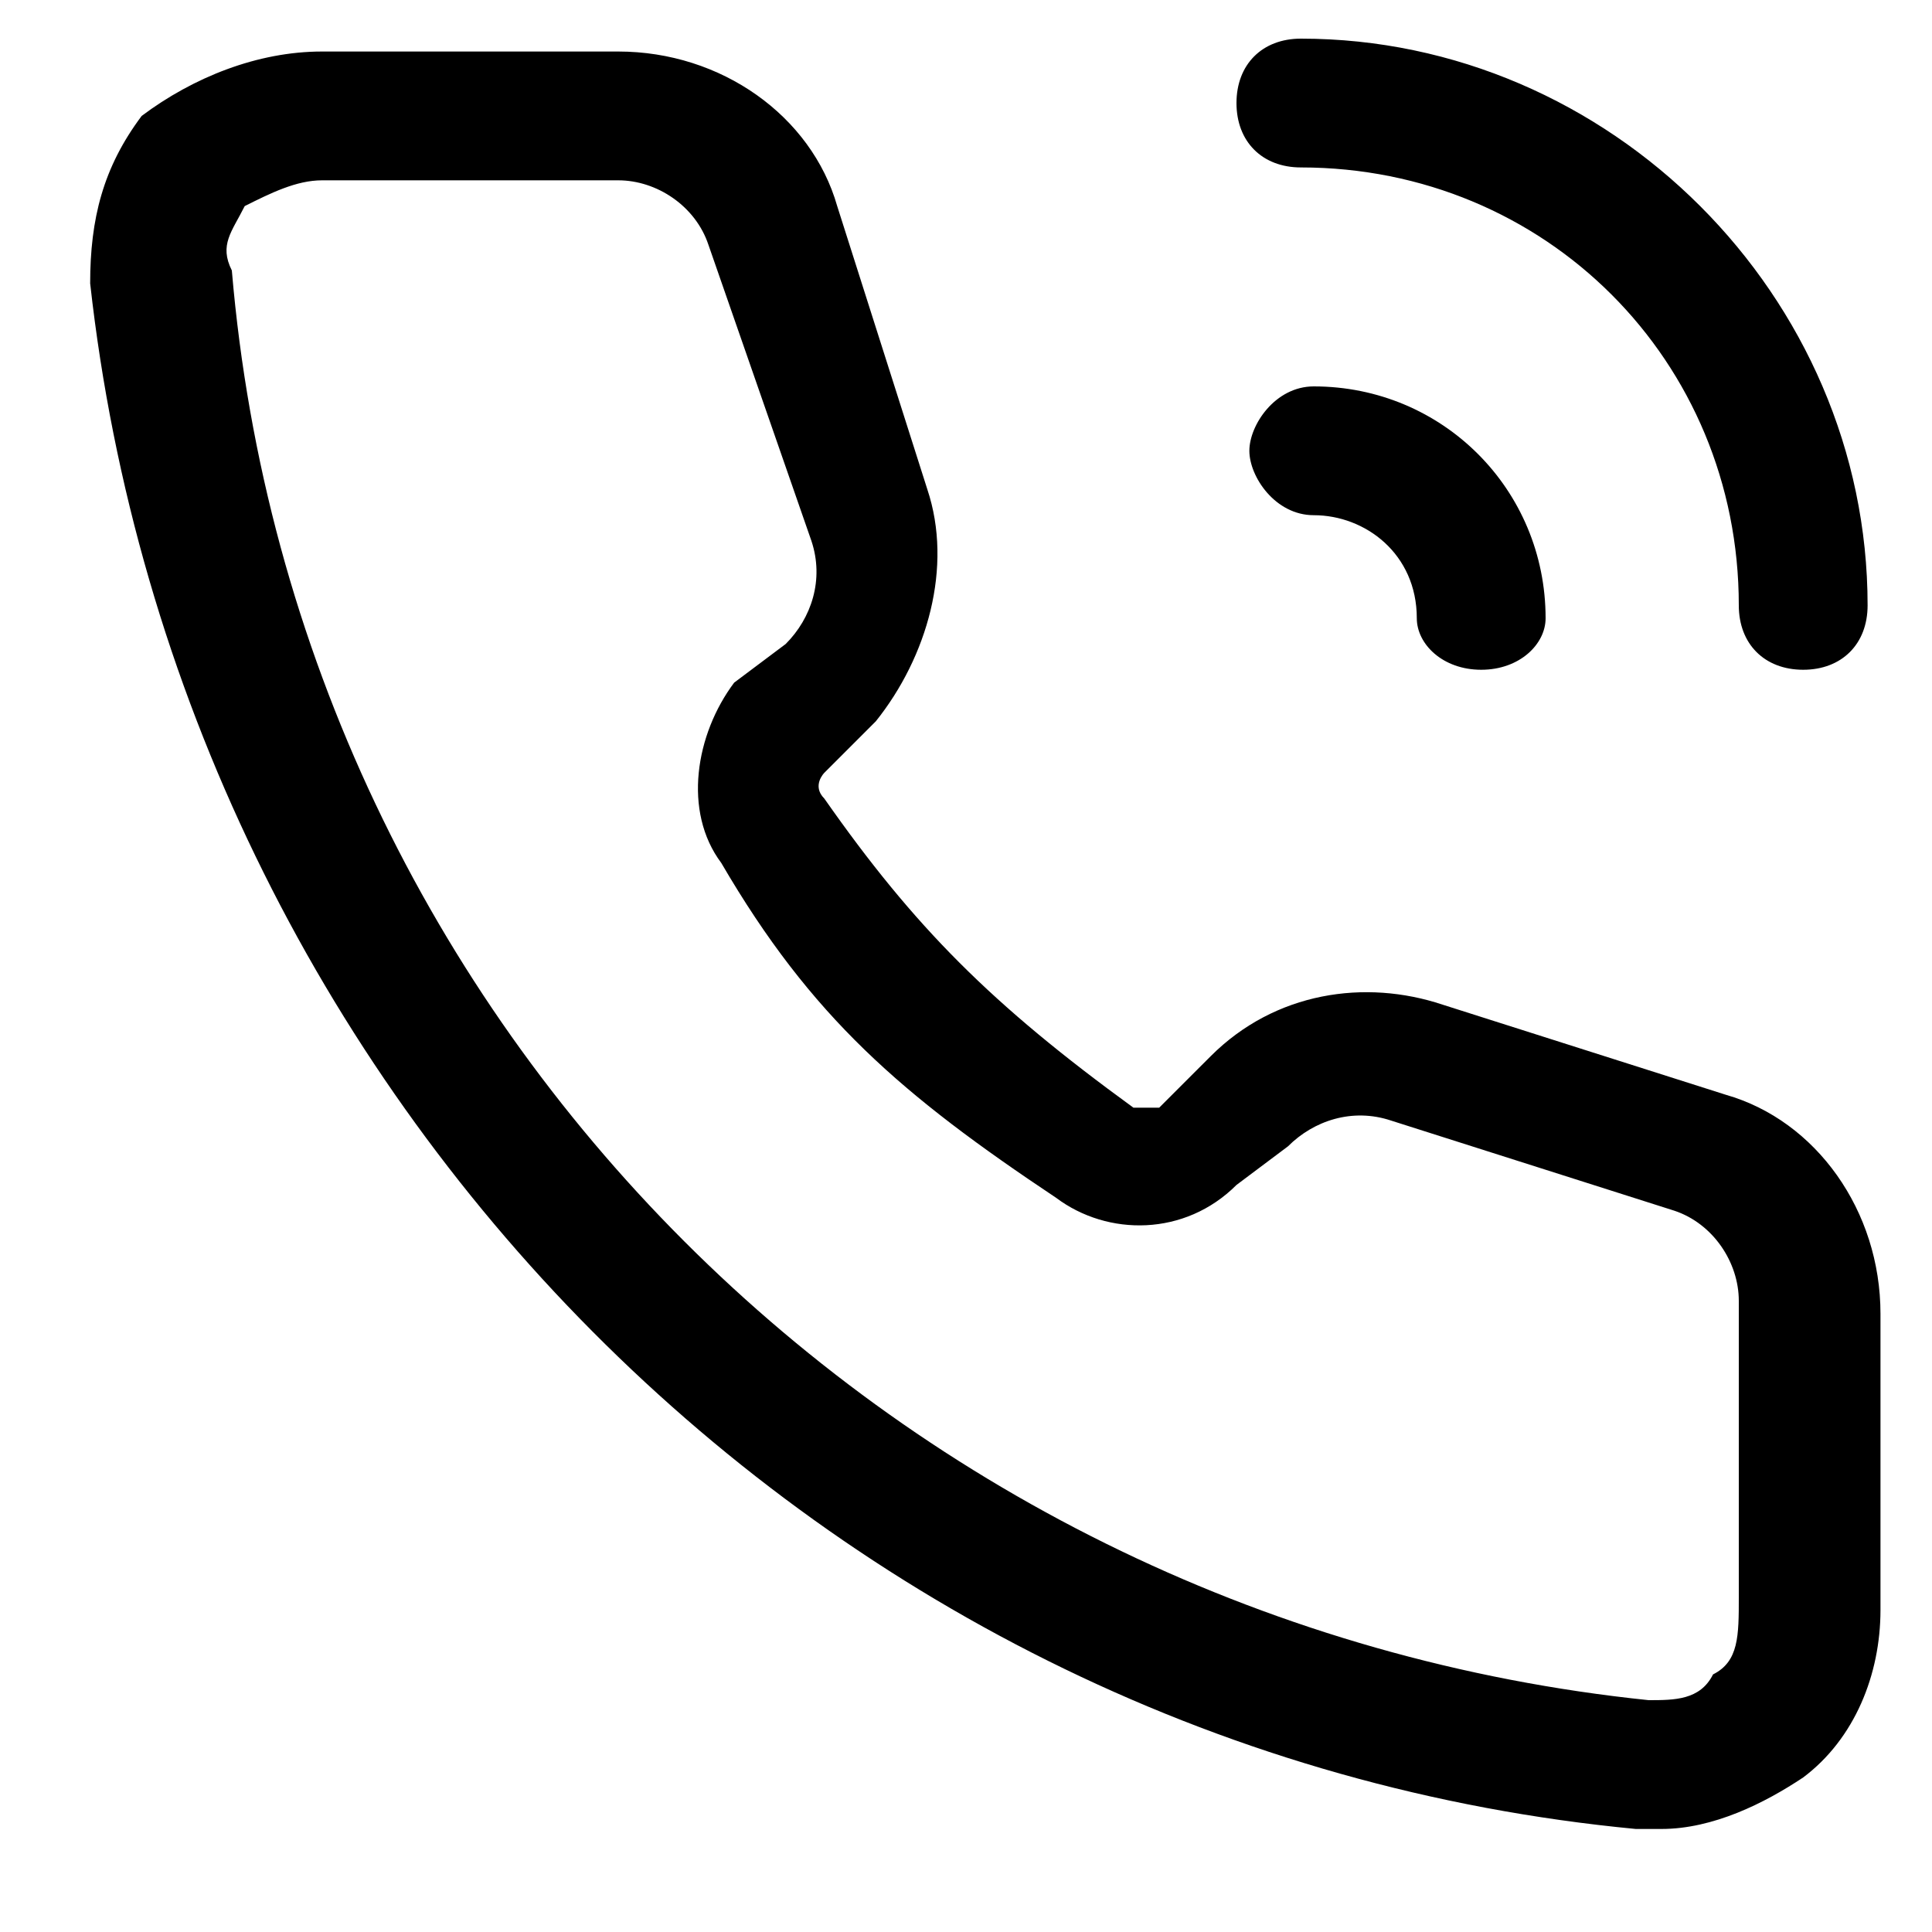
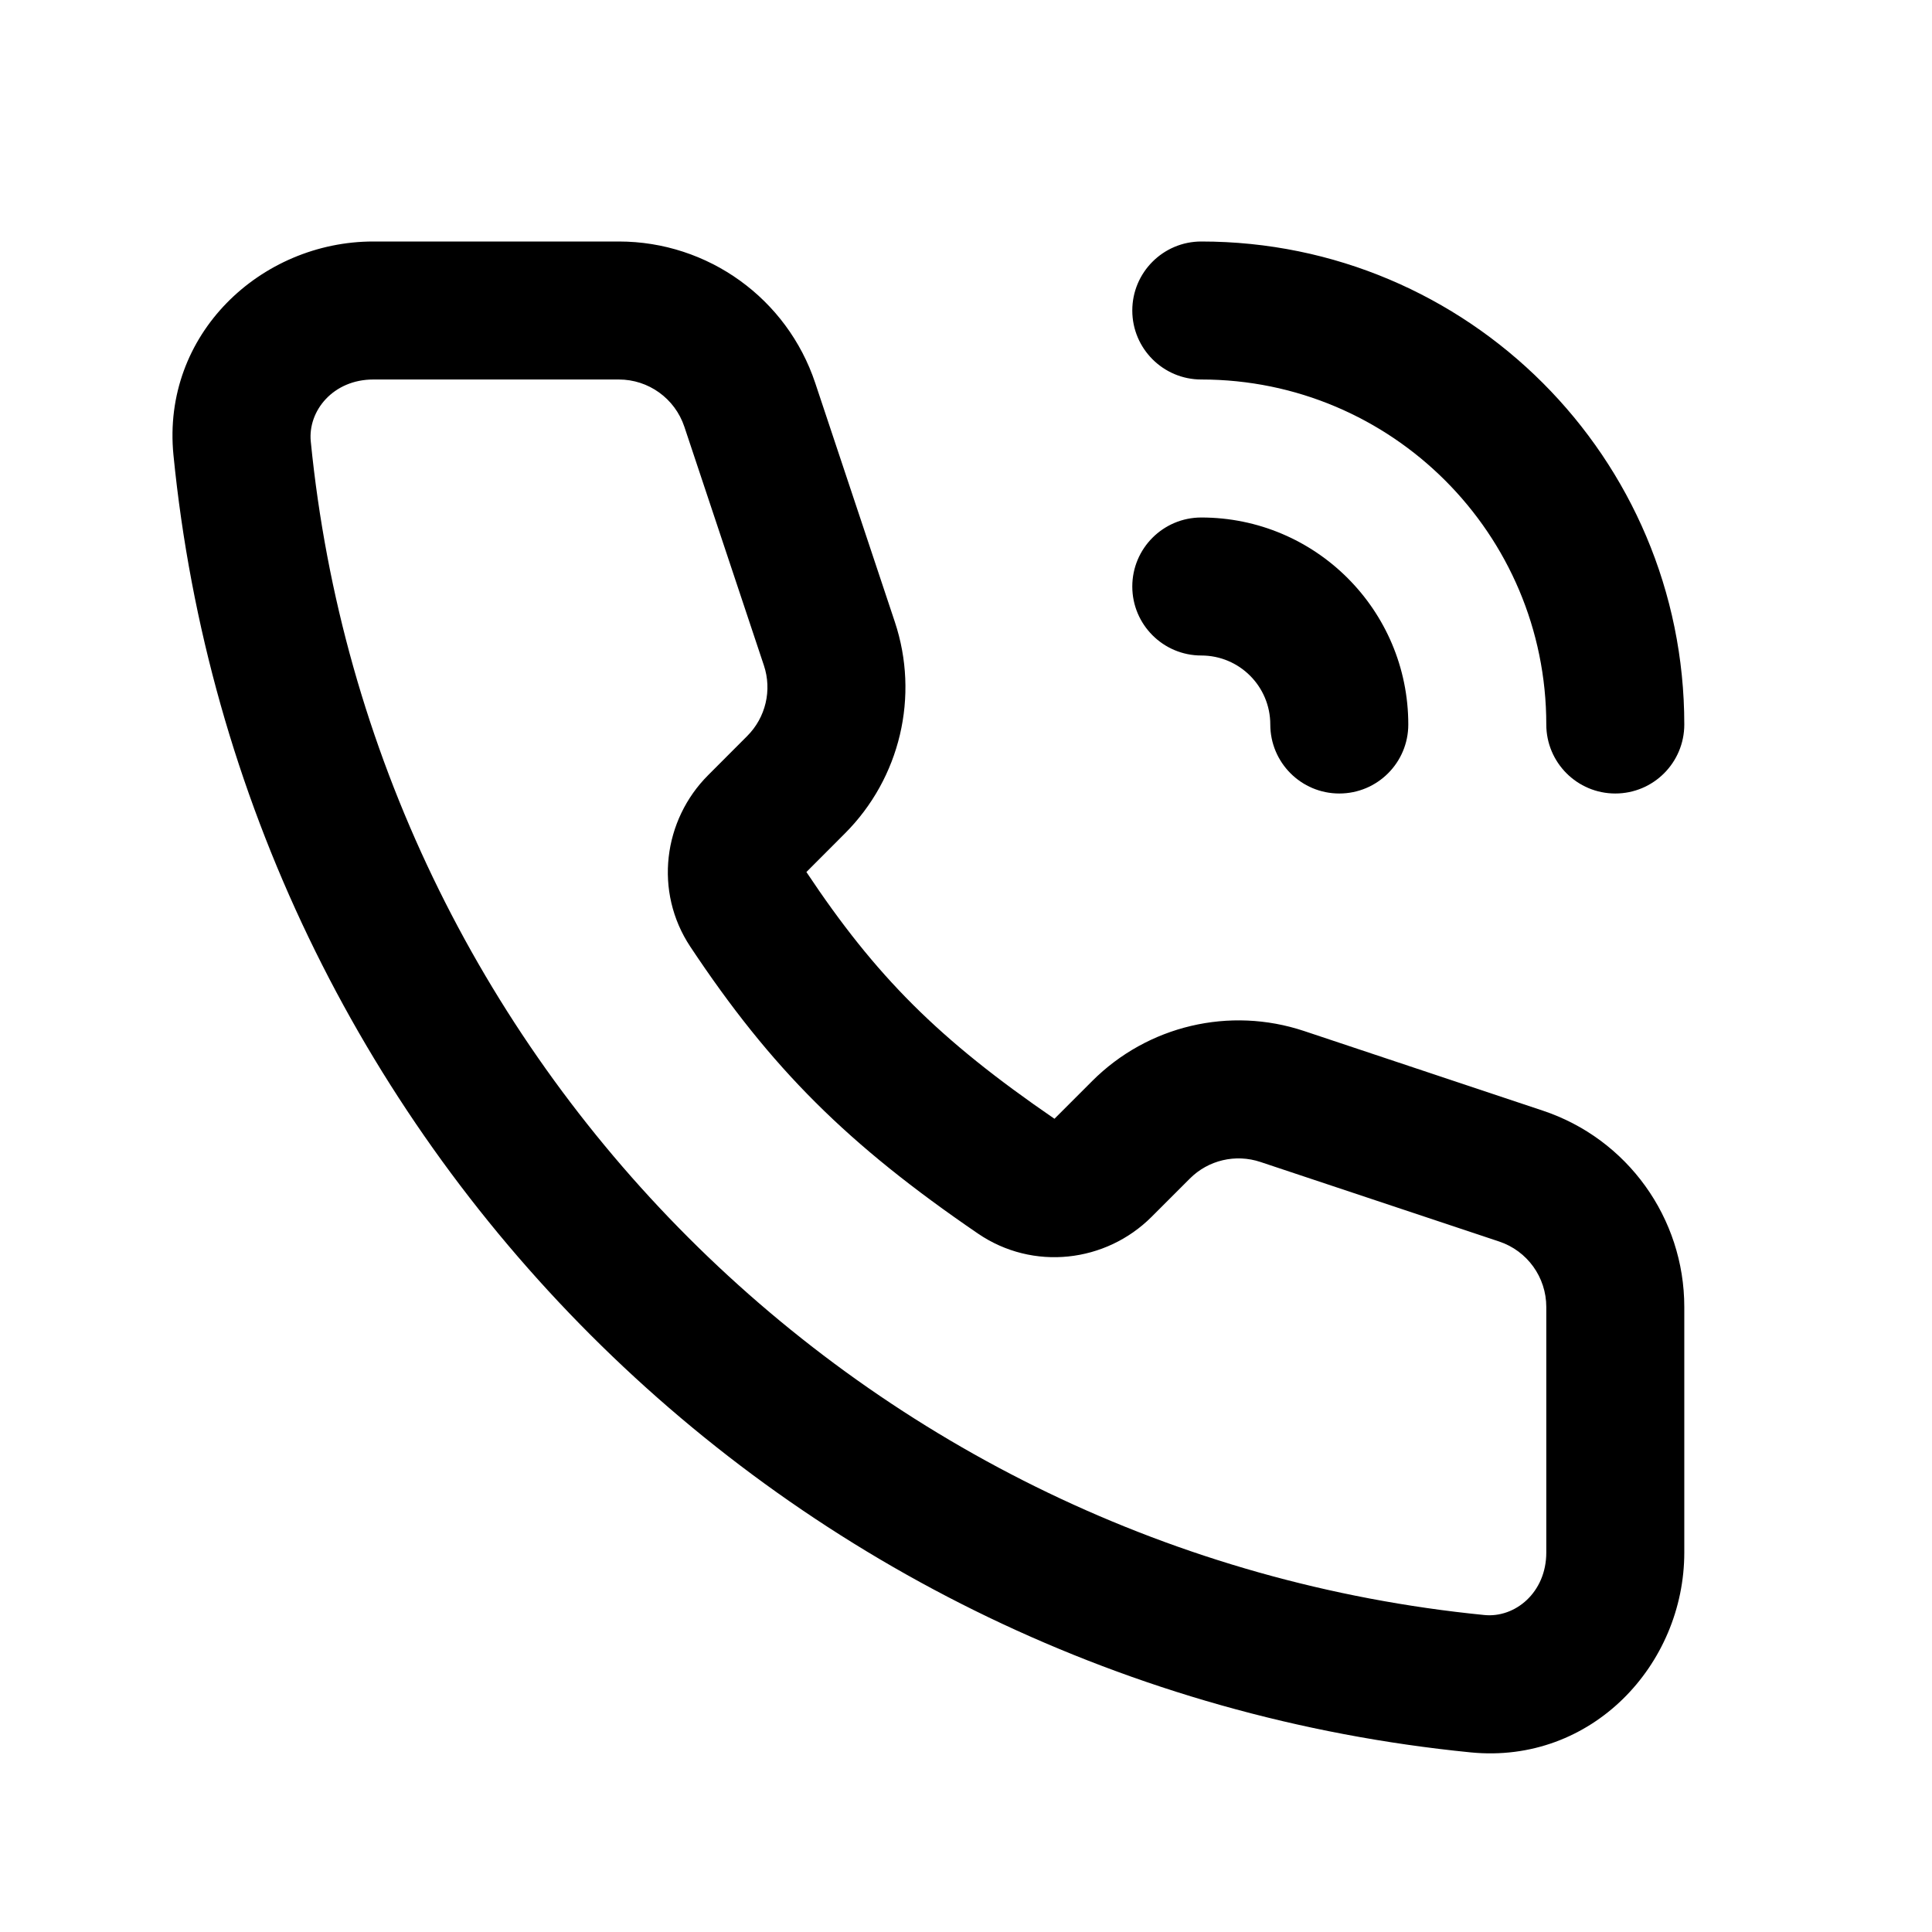
- <svg xmlns="http://www.w3.org/2000/svg" version="1.1" id="Layer_1" x="0px" y="0px" viewBox="0 0 15 15" style="enable-background:new 0 0 15 15;" xml:space="preserve">
-   <path d="M12.9,14.2c-0.1,0-0.1,0-0.2,0v0c-6.3-0.6-11.3-5.7-12-12c0-0.5,0.1-0.9,0.4-1.3C1.5,0.6,2,0.4,2.5,0.4h2.3  c0.8,0,1.5,0.5,1.7,1.2l0.7,2.2c0.2,0.6,0,1.3-0.4,1.8L6.4,6c0,0-0.1,0.1,0,0.2c0.7,1,1.3,1.6,2.4,2.4c0.1,0,0.1,0,0.2,0l0.4-0.4  c0.5-0.5,1.2-0.6,1.8-0.4l2.2,0.7c0.7,0.2,1.2,0.9,1.2,1.7v2.3c0,0.5-0.2,1-0.6,1.3C13.7,14,13.3,14.2,12.9,14.2z M2.5,1.4  c-0.2,0-0.4,0.1-0.6,0.2C1.8,1.8,1.7,1.9,1.8,2.1C2.3,8,7,12.6,12.8,13.2l0,0c0.2,0,0.4,0,0.5-0.2c0.2-0.1,0.2-0.3,0.2-0.6v-2.3  c0-0.3-0.2-0.6-0.5-0.7l-2.2-0.7c-0.3-0.1-0.6,0-0.8,0.2L9.6,9.2c-0.4,0.4-1,0.4-1.4,0.1C7,8.5,6.3,7.9,5.6,6.7  c-0.3-0.4-0.2-1,0.1-1.4L6.1,5c0.2-0.2,0.3-0.5,0.2-0.8L5.5,1.9C5.4,1.6,5.1,1.4,4.8,1.4H2.5z M14,5.2c-0.3,0-0.5-0.2-0.5-0.5  c0-1.9-1.5-3.4-3.4-3.4c-0.3,0-0.5-0.2-0.5-0.5s0.2-0.5,0.5-0.5c2.4,0,4.4,2,4.4,4.4C14.5,5,14.3,5.2,14,5.2z M11.5,5.2  C11.2,5.2,11,5,11,4.8C11,4.3,10.6,4,10.2,4C9.9,4,9.7,3.7,9.7,3.5S9.9,3,10.2,3c1,0,1.8,0.8,1.8,1.8C12,5,11.8,5.2,11.5,5.2z" />
+ <svg xmlns="http://www.w3.org/2000/svg" width="28" height="28" viewBox="0 0 28 28">
+   <path fill-rule="evenodd" clip-rule="evenodd" d="M5.41 5.5C4.829 5.5 4.46 5.954 4.504 6.399C5.394 15.375 12.535 22.516 21.512 23.406C21.956 23.451 22.41 23.082 22.41 22.5V18.942C22.41 18.511 22.135 18.129 21.727 17.993L18.267 16.84C17.907 16.72 17.511 16.813 17.244 17.081L16.69 17.635C16.027 18.298 14.972 18.424 14.172 17.877C12.281 16.584 11.179 15.489 10.005 13.721C9.474 12.921 9.613 11.883 10.264 11.233L10.829 10.667C11.097 10.399 11.191 10.003 11.071 9.644L9.918 6.184C9.781 5.775 9.399 5.5 8.969 5.5H5.41ZM2.514 6.596C2.34 4.842 3.783 3.5 5.41 3.5H8.969C10.26 3.5 11.407 4.326 11.815 5.551L12.968 9.011C13.328 10.089 13.047 11.278 12.243 12.081L11.687 12.638C12.696 14.154 13.605 15.064 15.282 16.214L15.829 15.667C16.633 14.863 17.821 14.583 18.899 14.942L22.359 16.096C23.584 16.504 24.41 17.65 24.41 18.942V22.5C24.41 24.127 23.068 25.57 21.315 25.397C11.389 24.413 3.498 16.521 2.514 6.596ZM16.41 4.5C16.41 3.948 16.858 3.5 17.41 3.5C21.276 3.5 24.41 6.634 24.41 10.5C24.41 11.052 23.963 11.5 23.41 11.5C22.858 11.5 22.41 11.052 22.41 10.5C22.41 7.739 20.172 5.5 17.41 5.5C16.858 5.5 16.41 5.052 16.41 4.5ZM16.41 8.5C16.41 7.948 16.858 7.5 17.41 7.5C19.067 7.5 20.41 8.843 20.41 10.5C20.41 11.052 19.963 11.5 19.41 11.5C18.858 11.5 18.41 11.052 18.41 10.5C18.41 9.948 17.963 9.5 17.41 9.5C16.858 9.5 16.41 9.052 16.41 8.5Z" />
</svg>
